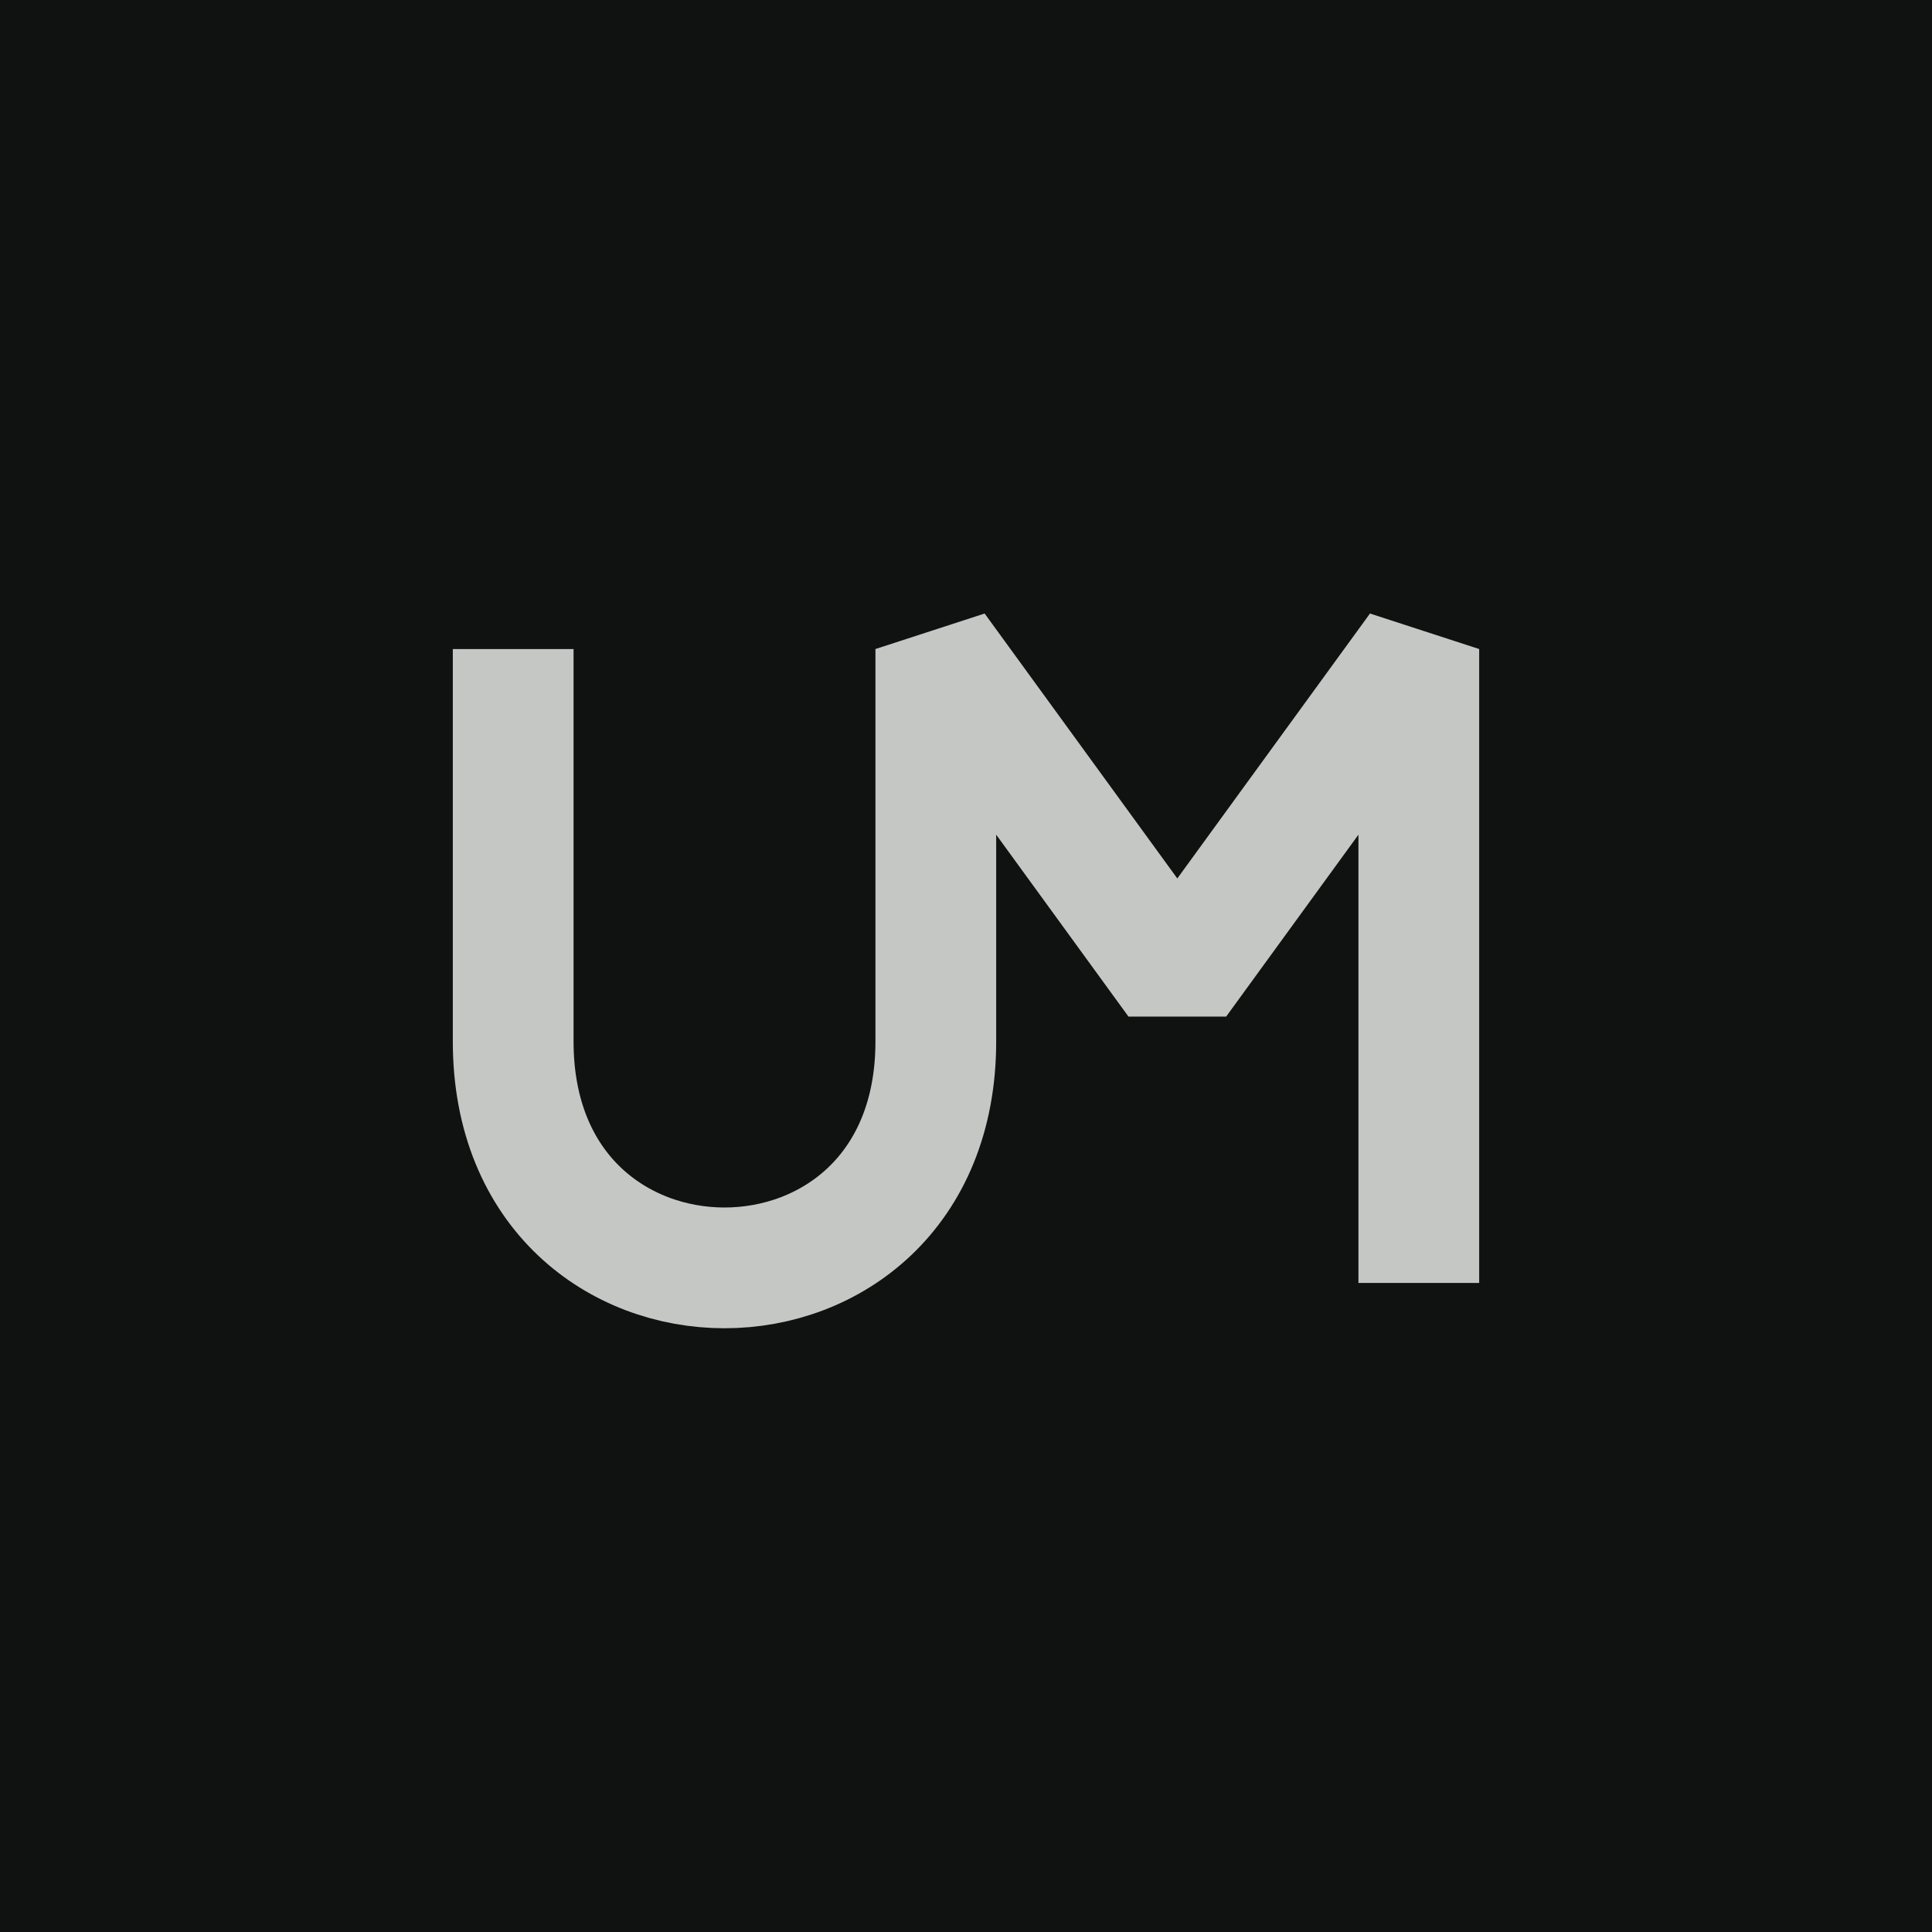
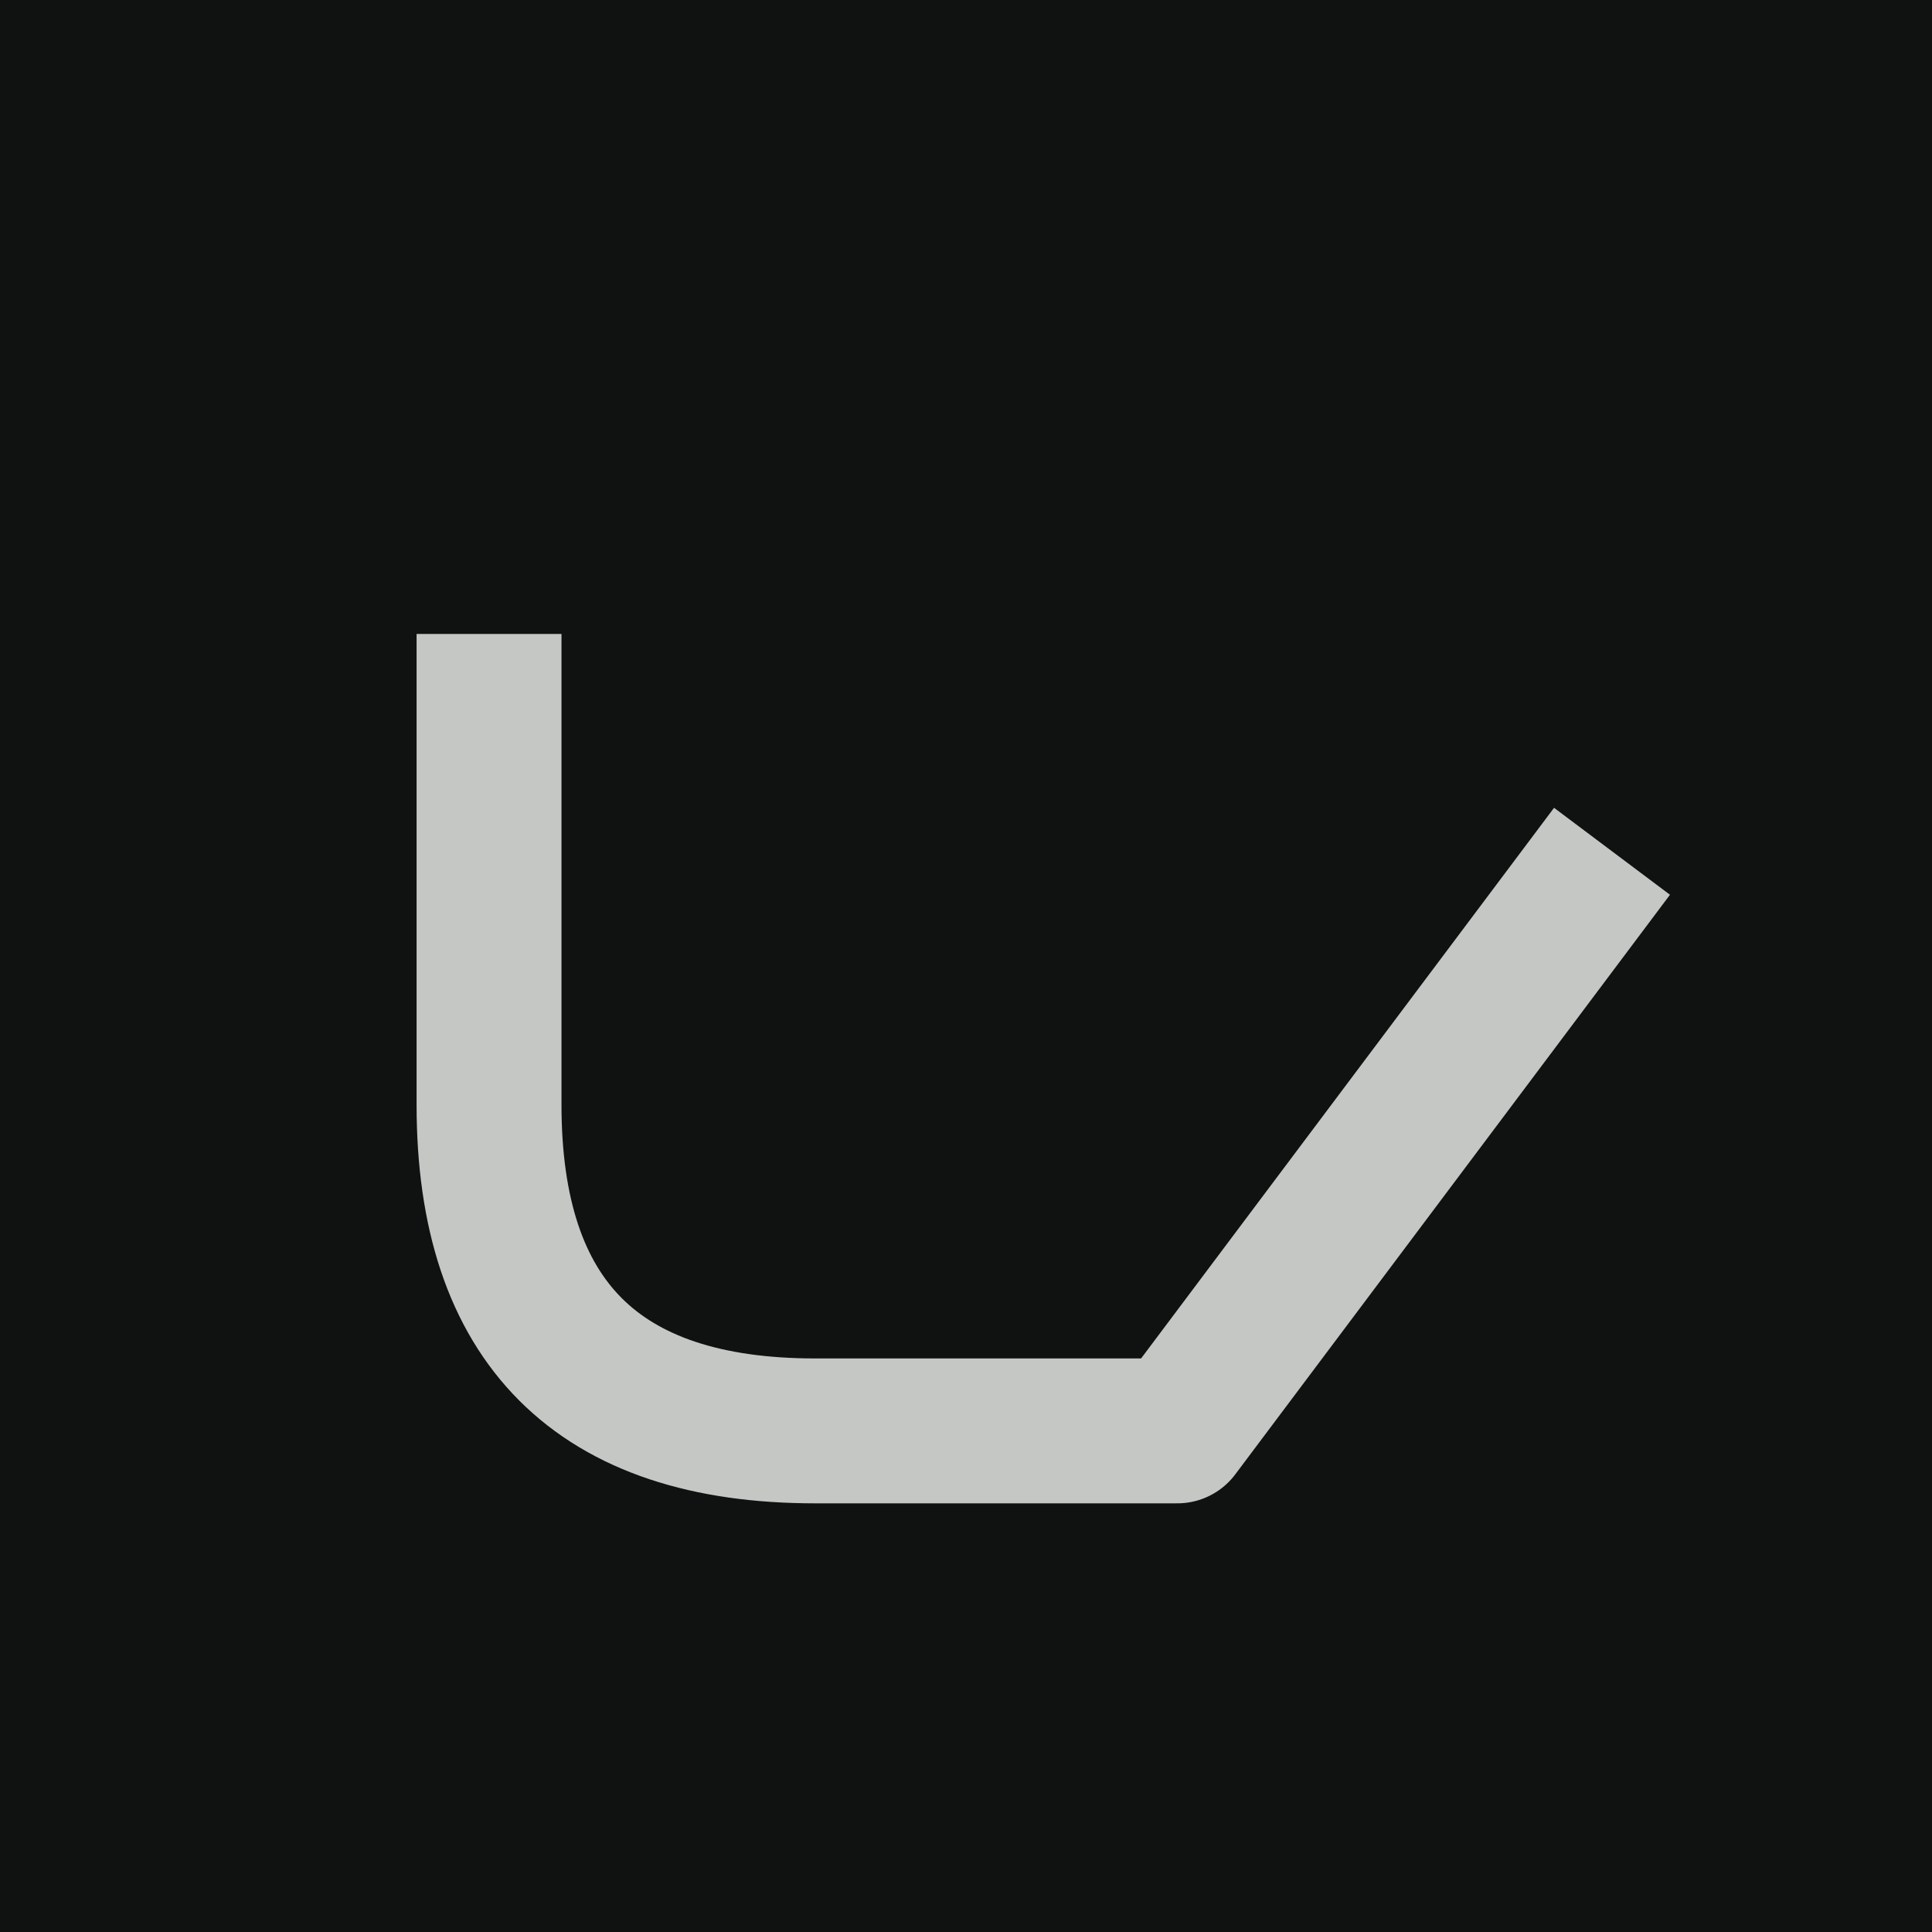
<svg xmlns="http://www.w3.org/2000/svg" width="128" height="128" viewBox="0 0 128 128" role="img">
  <rect width="128" height="128" fill="#101111" />
-   <path transform="translate(26 35) scale(0.5)" d="M16 16V68C16 108 72 108 72 68V16L104 60L136 16V100" fill="none" stroke="#C5C7C5" stroke-width="16" stroke-linejoin="bevel" />
+   <path transform="translate(18 30) scale(.6)" d="M24 20V72Q24 108 60 108H100L148 44" fill="none" stroke="#C5C7C5" stroke-width="16" stroke-linejoin="round" />
</svg>
